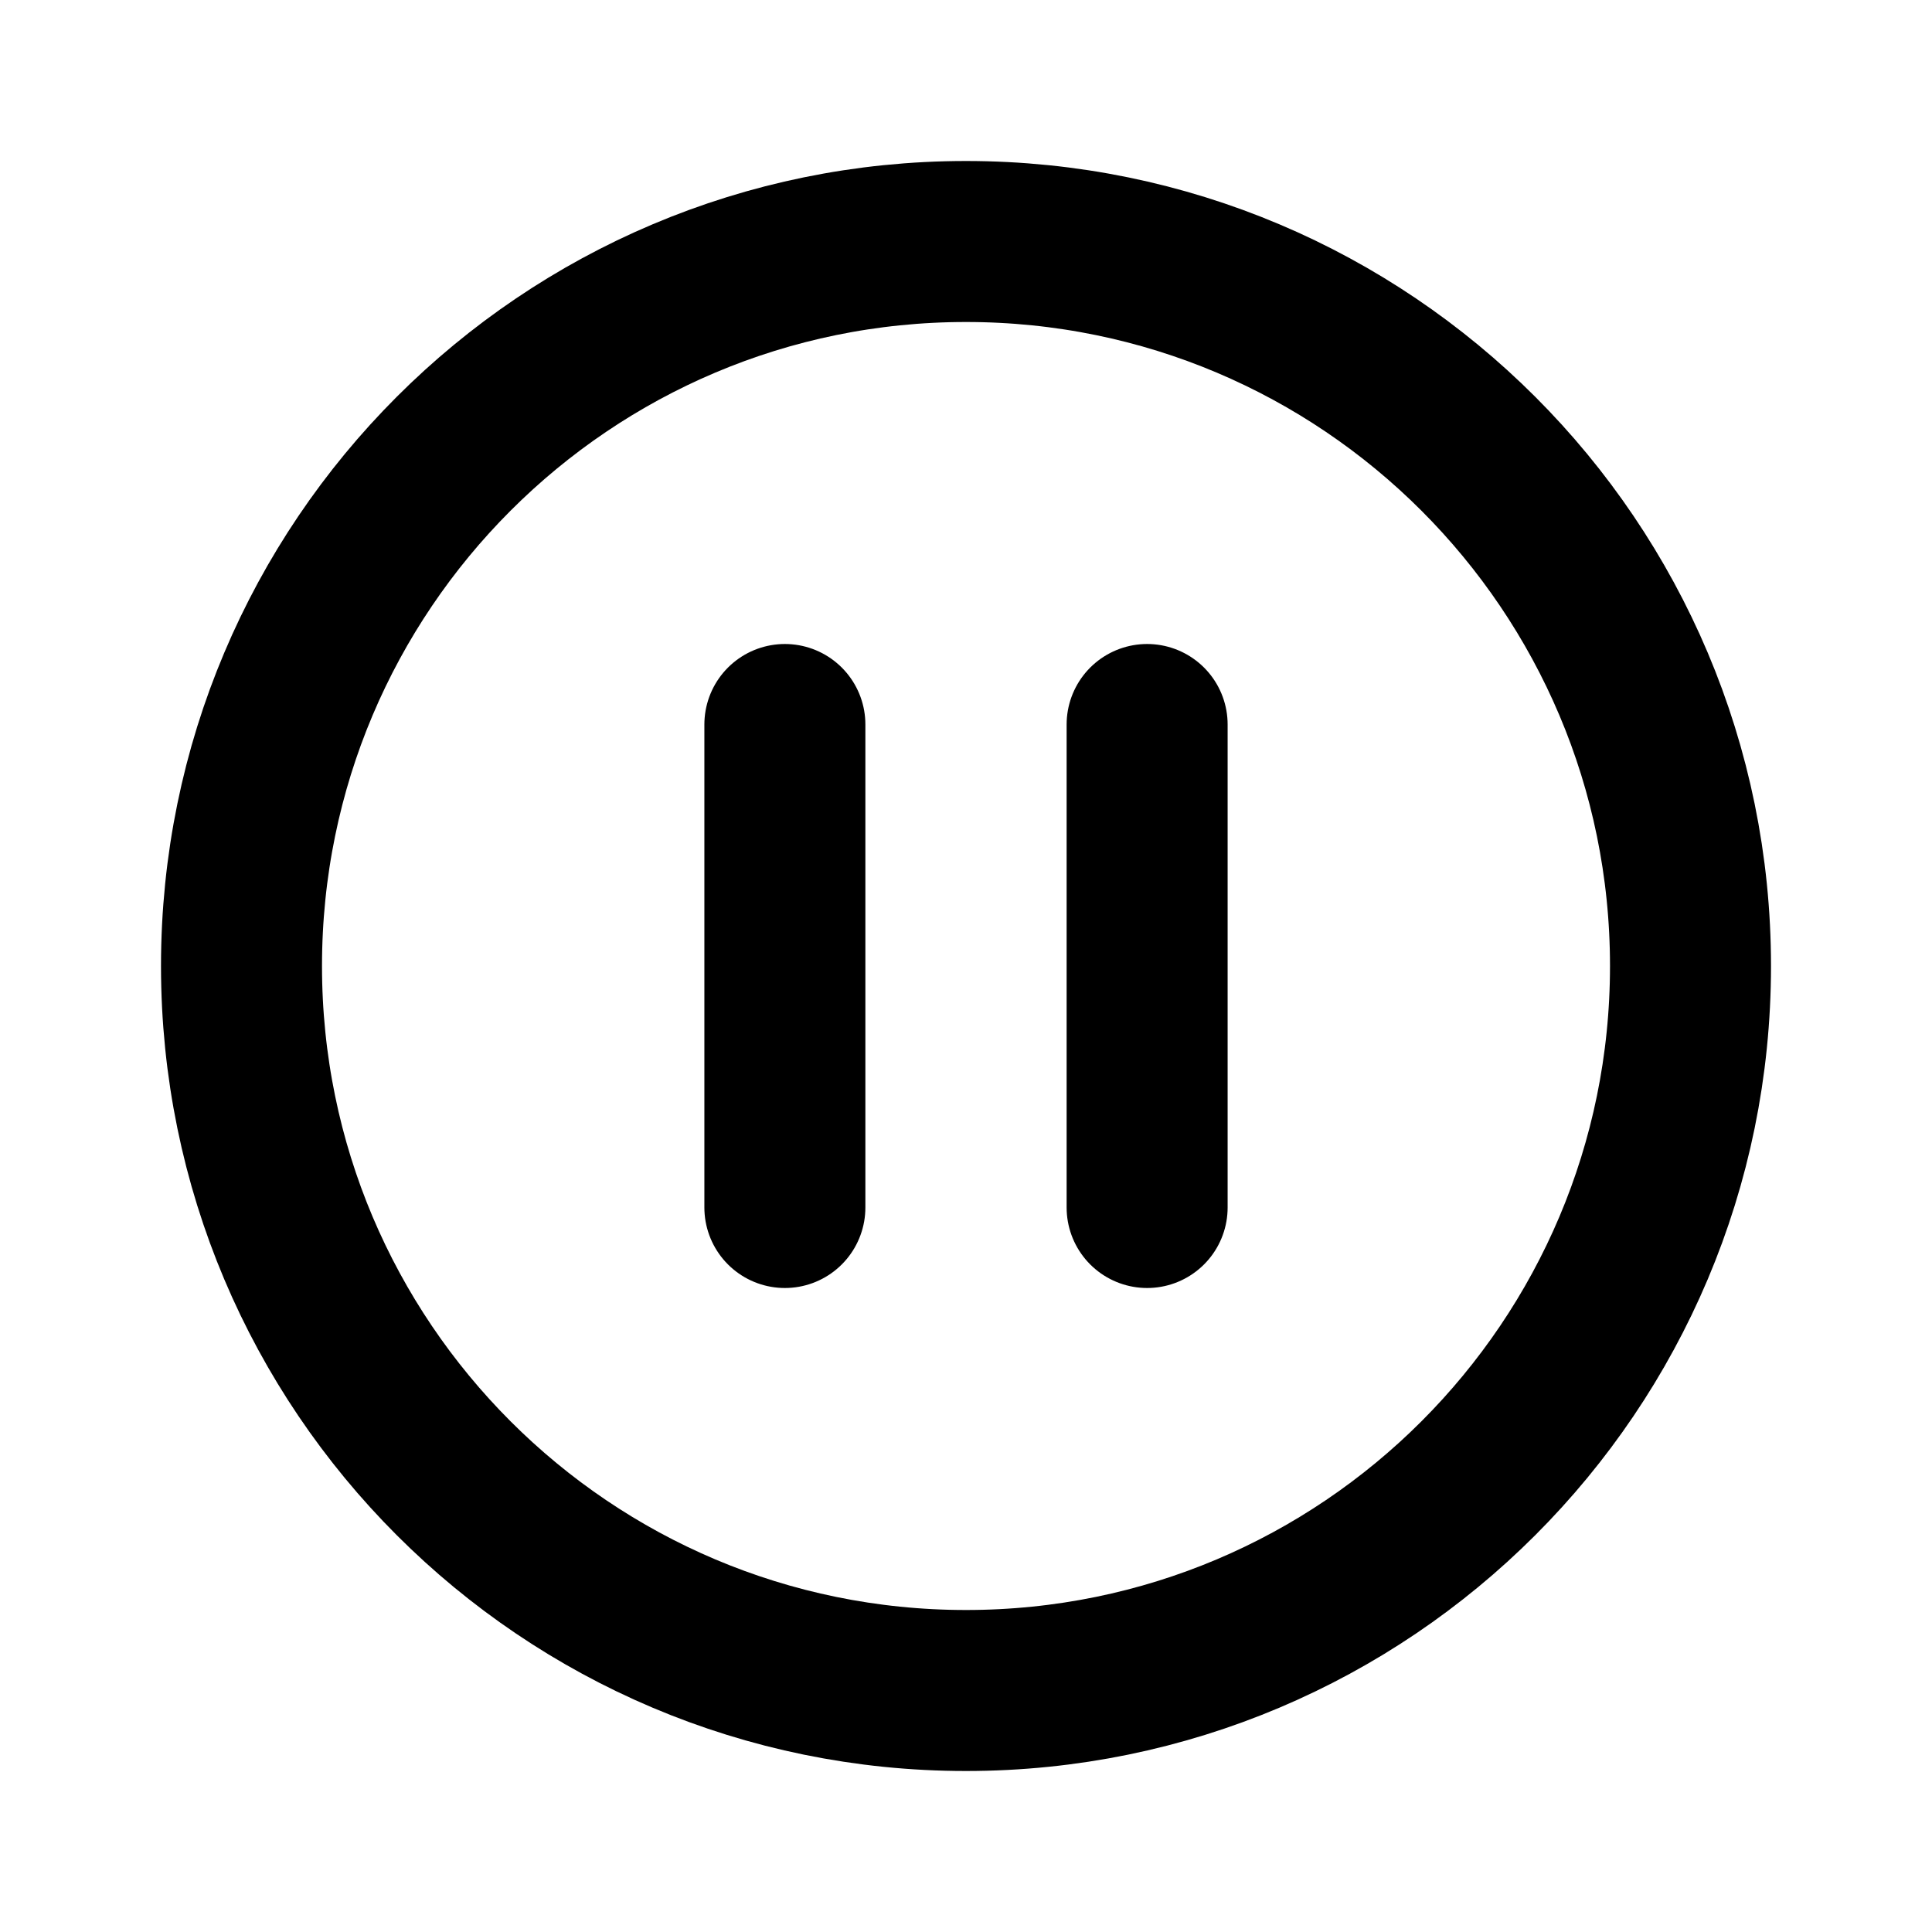
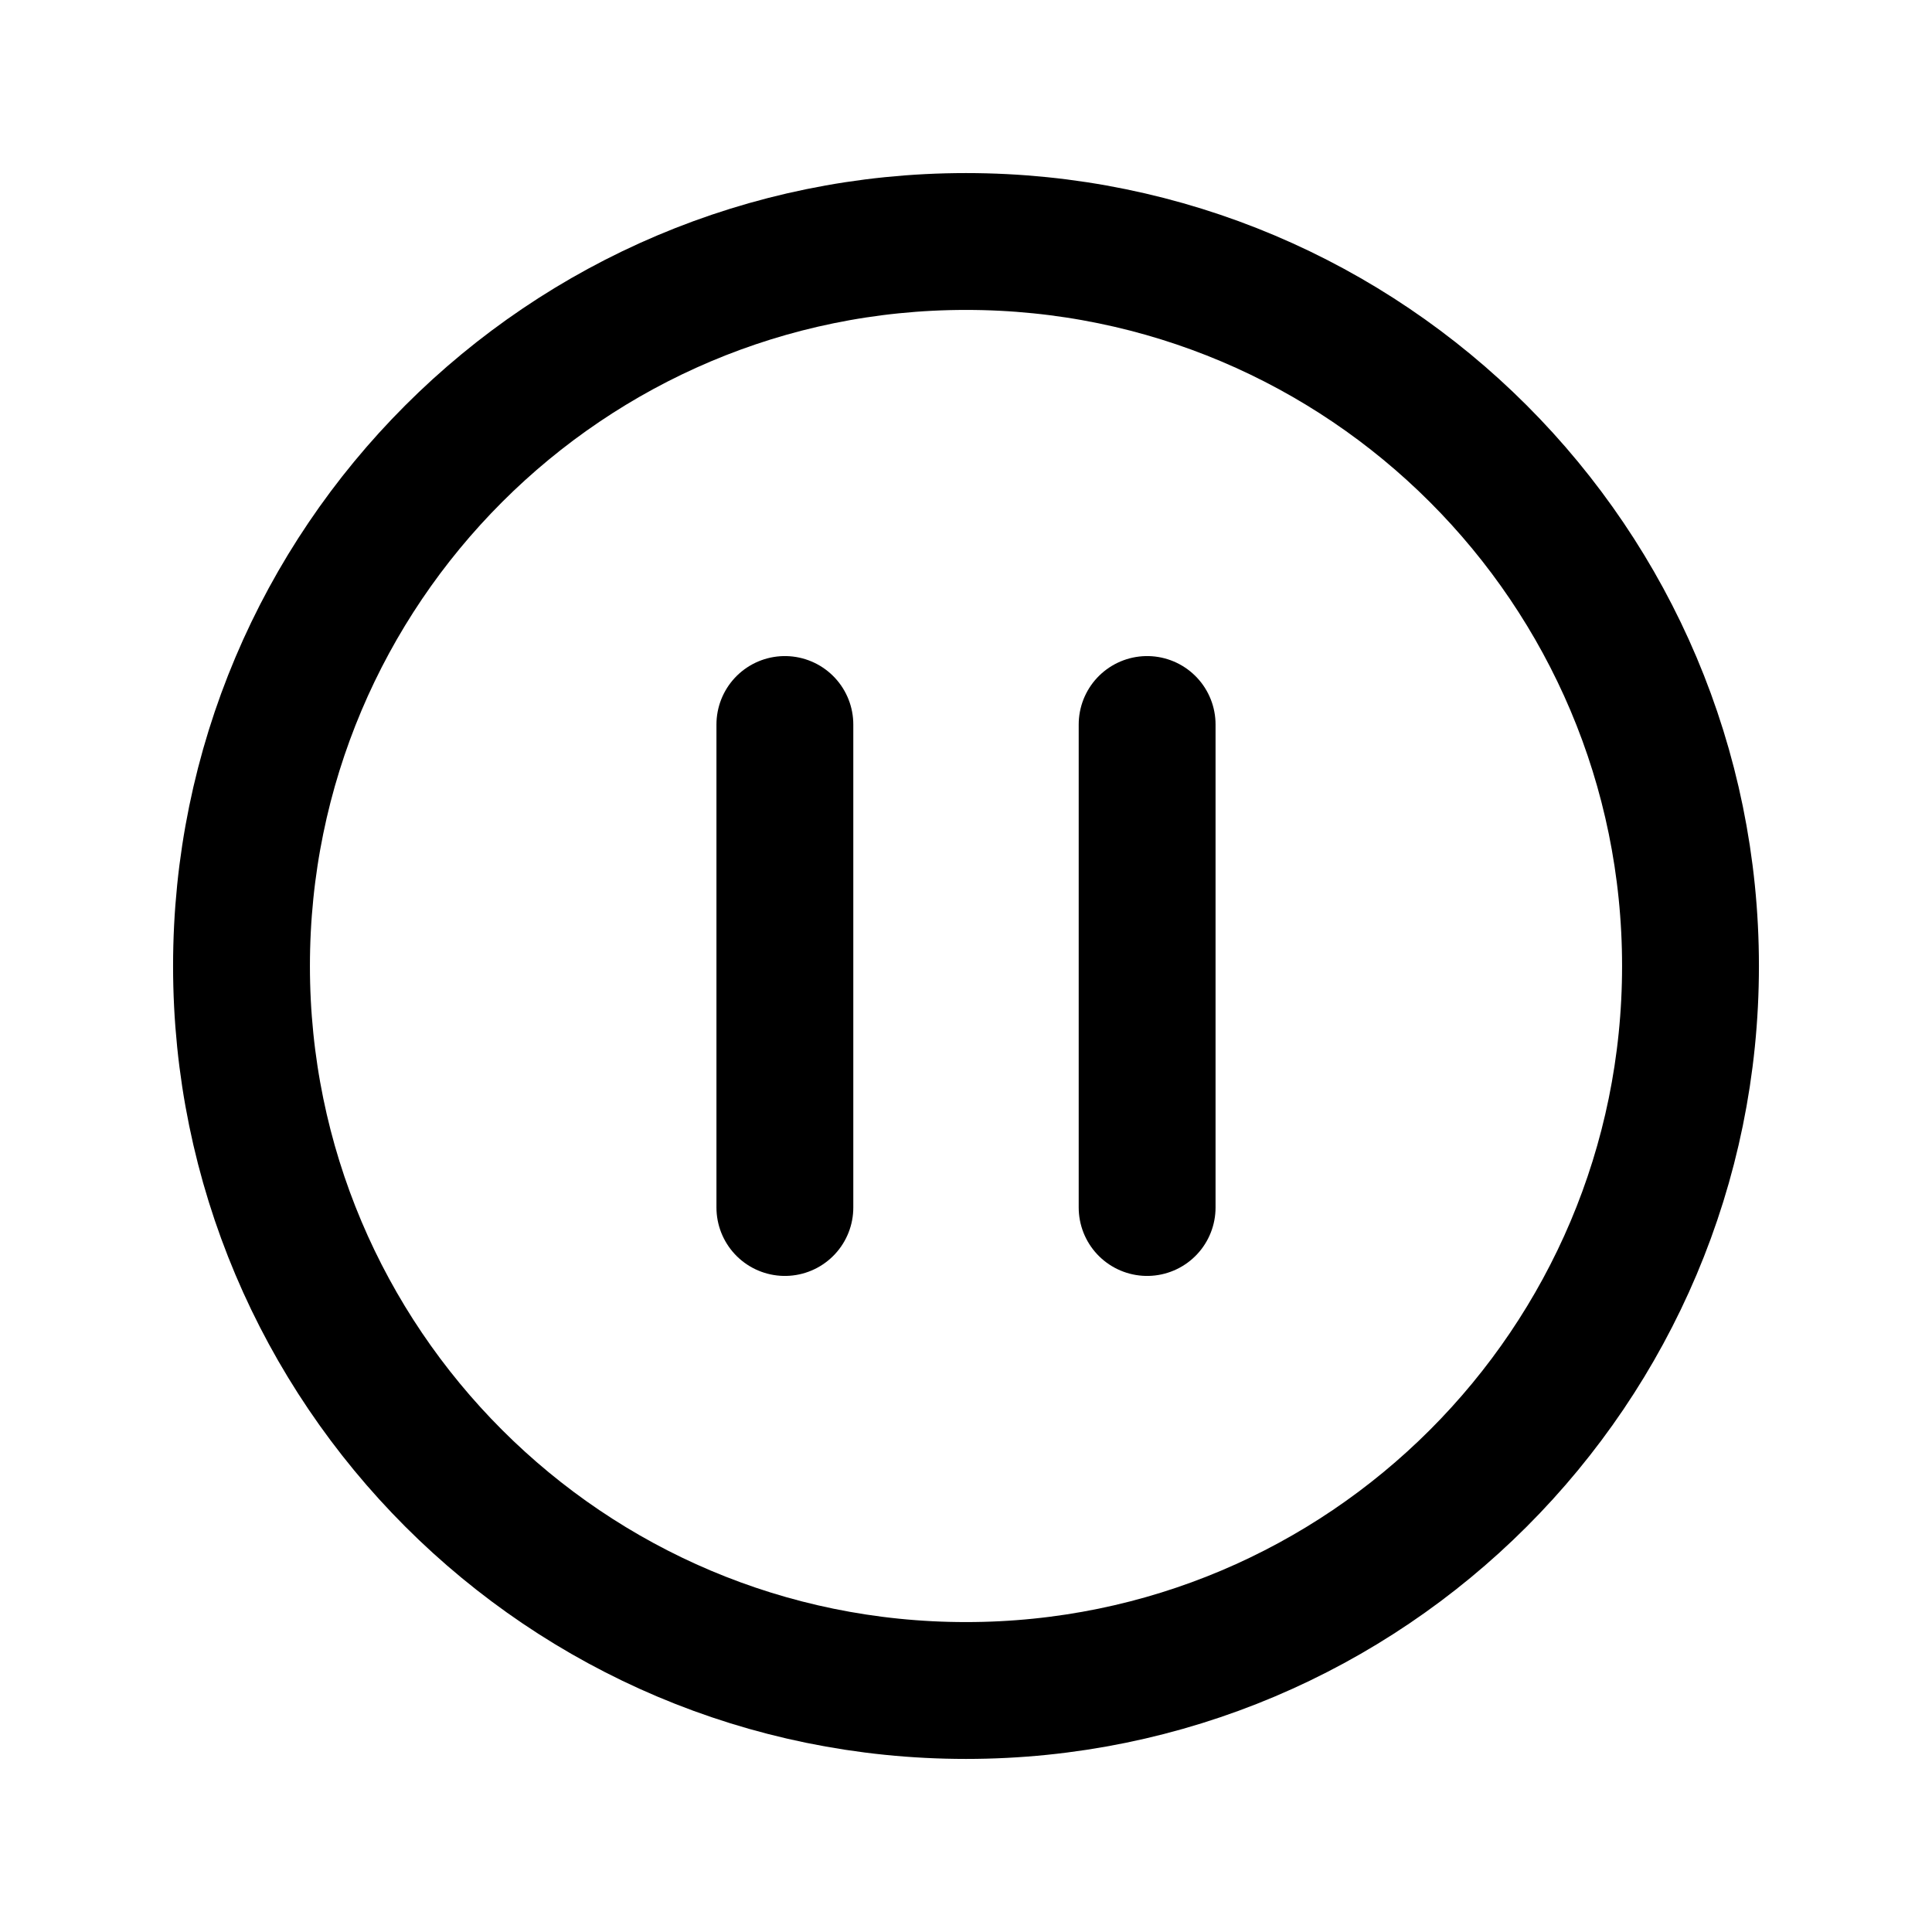
- <svg xmlns="http://www.w3.org/2000/svg" fill="none" viewBox="0 0 24 24" stroke-width="2" stroke="currentColor" aria-hidden="true">
+ <svg xmlns="http://www.w3.org/2000/svg" fill="none" viewBox="0 0 24 24" stroke-width="1.7" stroke="currentColor" aria-hidden="true">
  <path stroke-linecap="round" stroke-linejoin="round" d="M14.25 9v6m-4.5 0V9M21 12a9 9 0 1 1-18 0 9 9 0 0 1 18 0Z" />
</svg>
